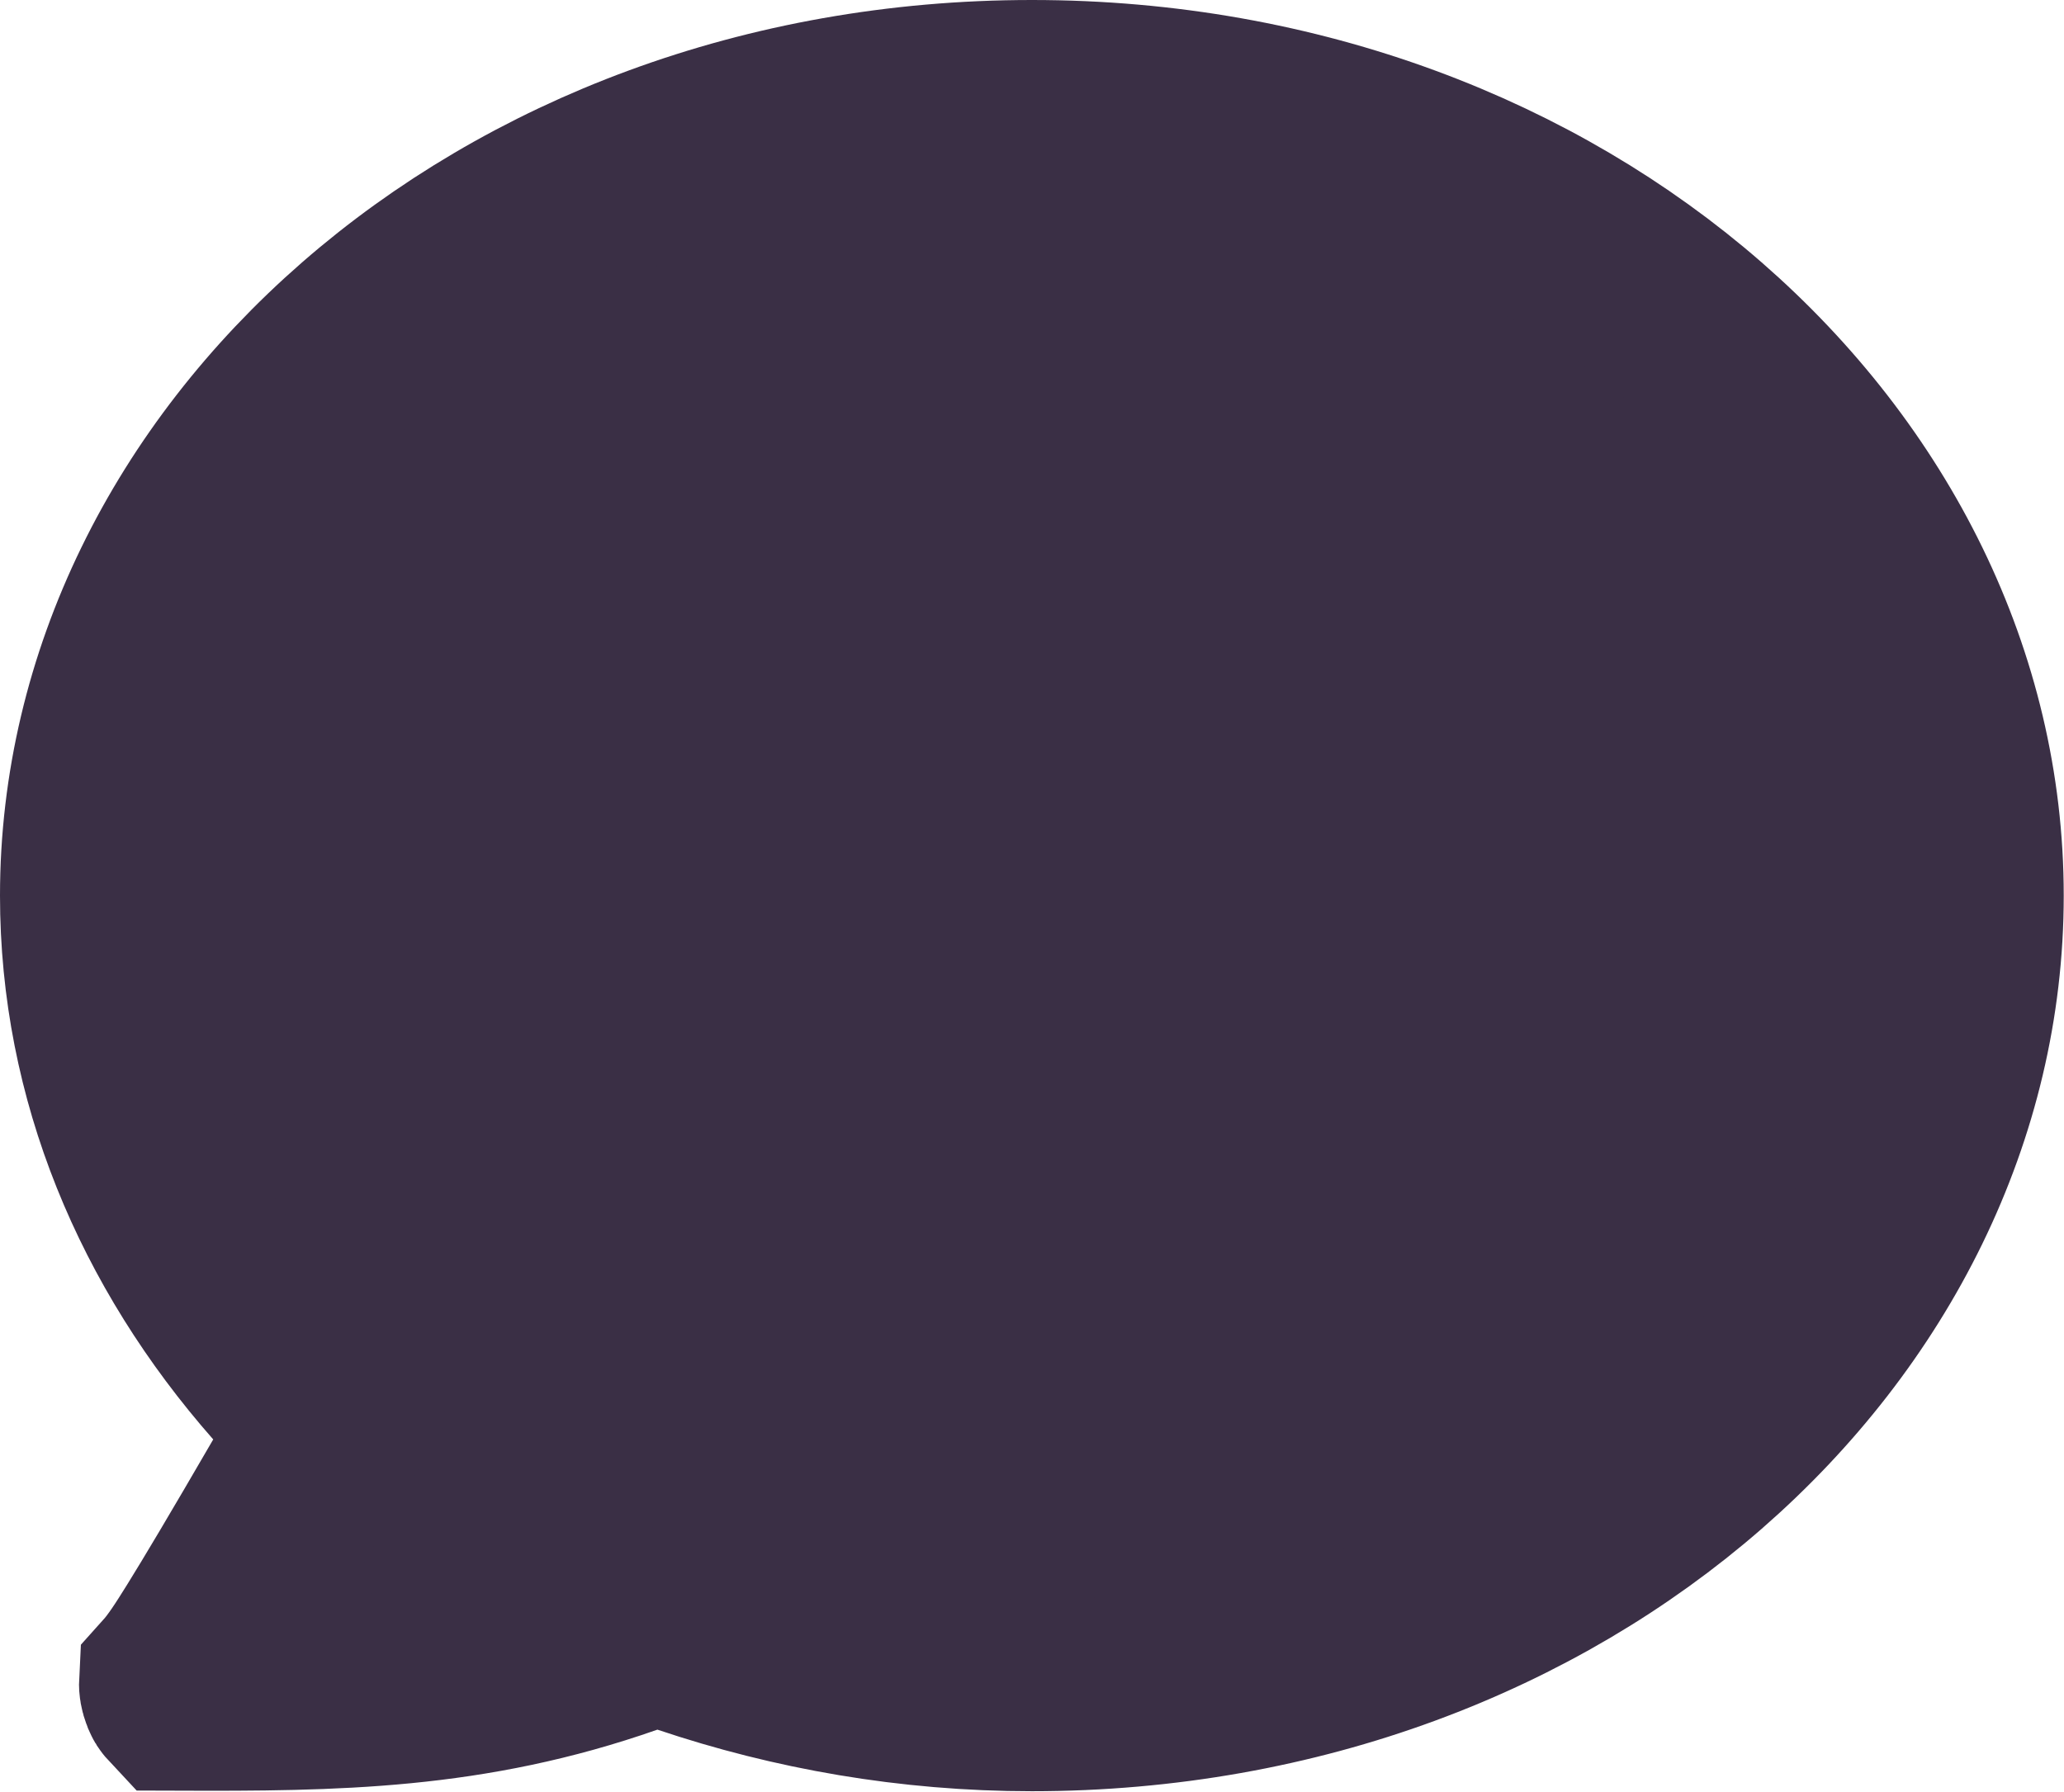
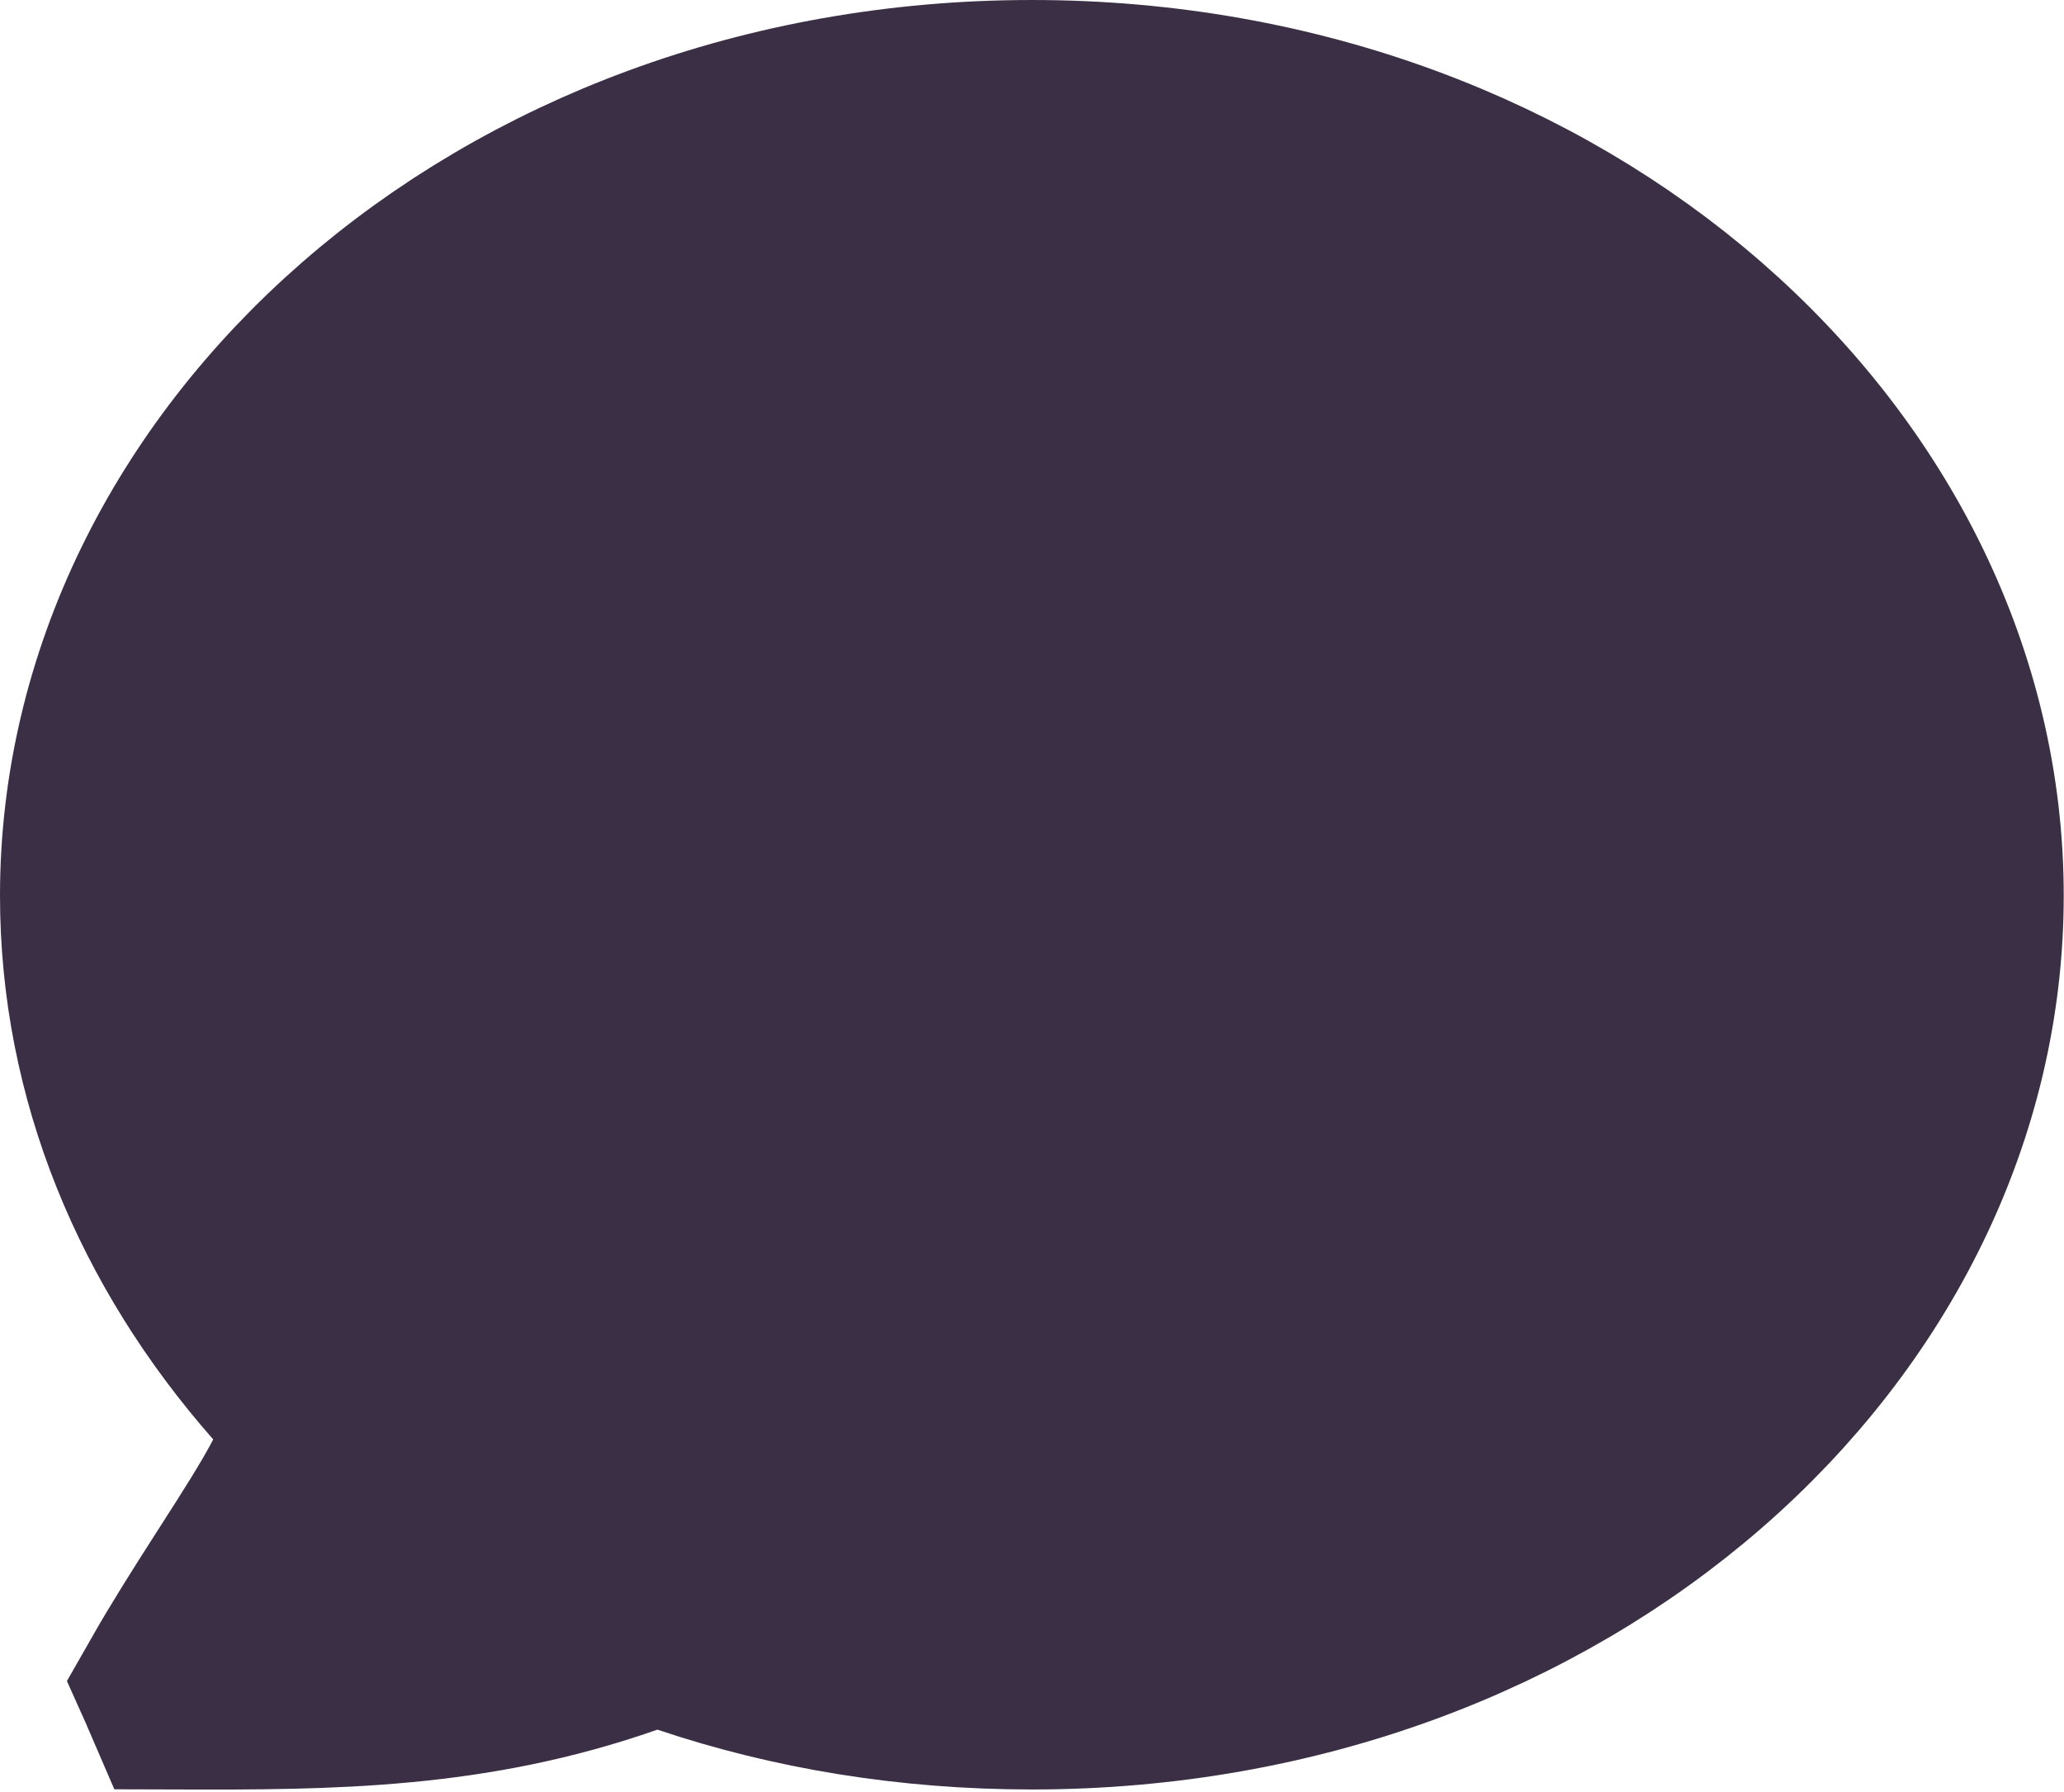
<svg xmlns="http://www.w3.org/2000/svg" width="591" height="513" viewBox="0 0 591 513" fill="none">
-   <path d="M84.841 426.05L94.769 408.937L81.7 394.083C47.483 355.197 27.5 307.727 27.5 256.5C27.5 133.52 143.672 27.5 295.462 27.5C447.251 27.5 563.423 133.52 563.423 256.5C563.423 379.48 447.251 485.5 295.462 485.5C260.736 485.5 227.685 479.621 197.011 469.301L188.053 466.288L179.136 469.417C134.326 485.141 95.677 485.499 51.1 485.348C50.994 485.234 50.835 485.022 50.689 484.662C50.129 483.275 50.108 482.446 50.121 482.179C53.218 478.732 56.238 474.02 59.803 468.285C64.58 460.597 72.243 447.764 84.841 426.05Z" fill="#3A2F45" stroke="#3A2F45" stroke-width="55" />
+   <path d="M85.467 424.91L94.128 408.208L81.7 394.083C47.483 355.197 27.5 307.727 27.5 256.5C27.5 133.52 143.672 27.5 295.462 27.5C447.251 27.5 563.423 133.52 563.423 256.5C563.423 379.42 447.359 485 295.5 485C260.52 485 227.441 479.539 197.011 469.301L188.053 466.288L179.136 469.417C135.115 484.864 94.948 485.149 50.834 485.008C50.787 484.899 50.739 484.784 50.689 484.662C50.433 484.028 50.189 483.466 50.003 483.046C49.987 483.011 49.972 482.976 49.956 482.941C55.523 473.167 61.799 463.301 67.883 453.804C68.332 453.104 68.783 452.4 69.236 451.695C75.222 442.359 81.472 432.613 85.467 424.91Z" fill="#3A2F45" stroke="#3A2F45" stroke-width="55" />
</svg>
